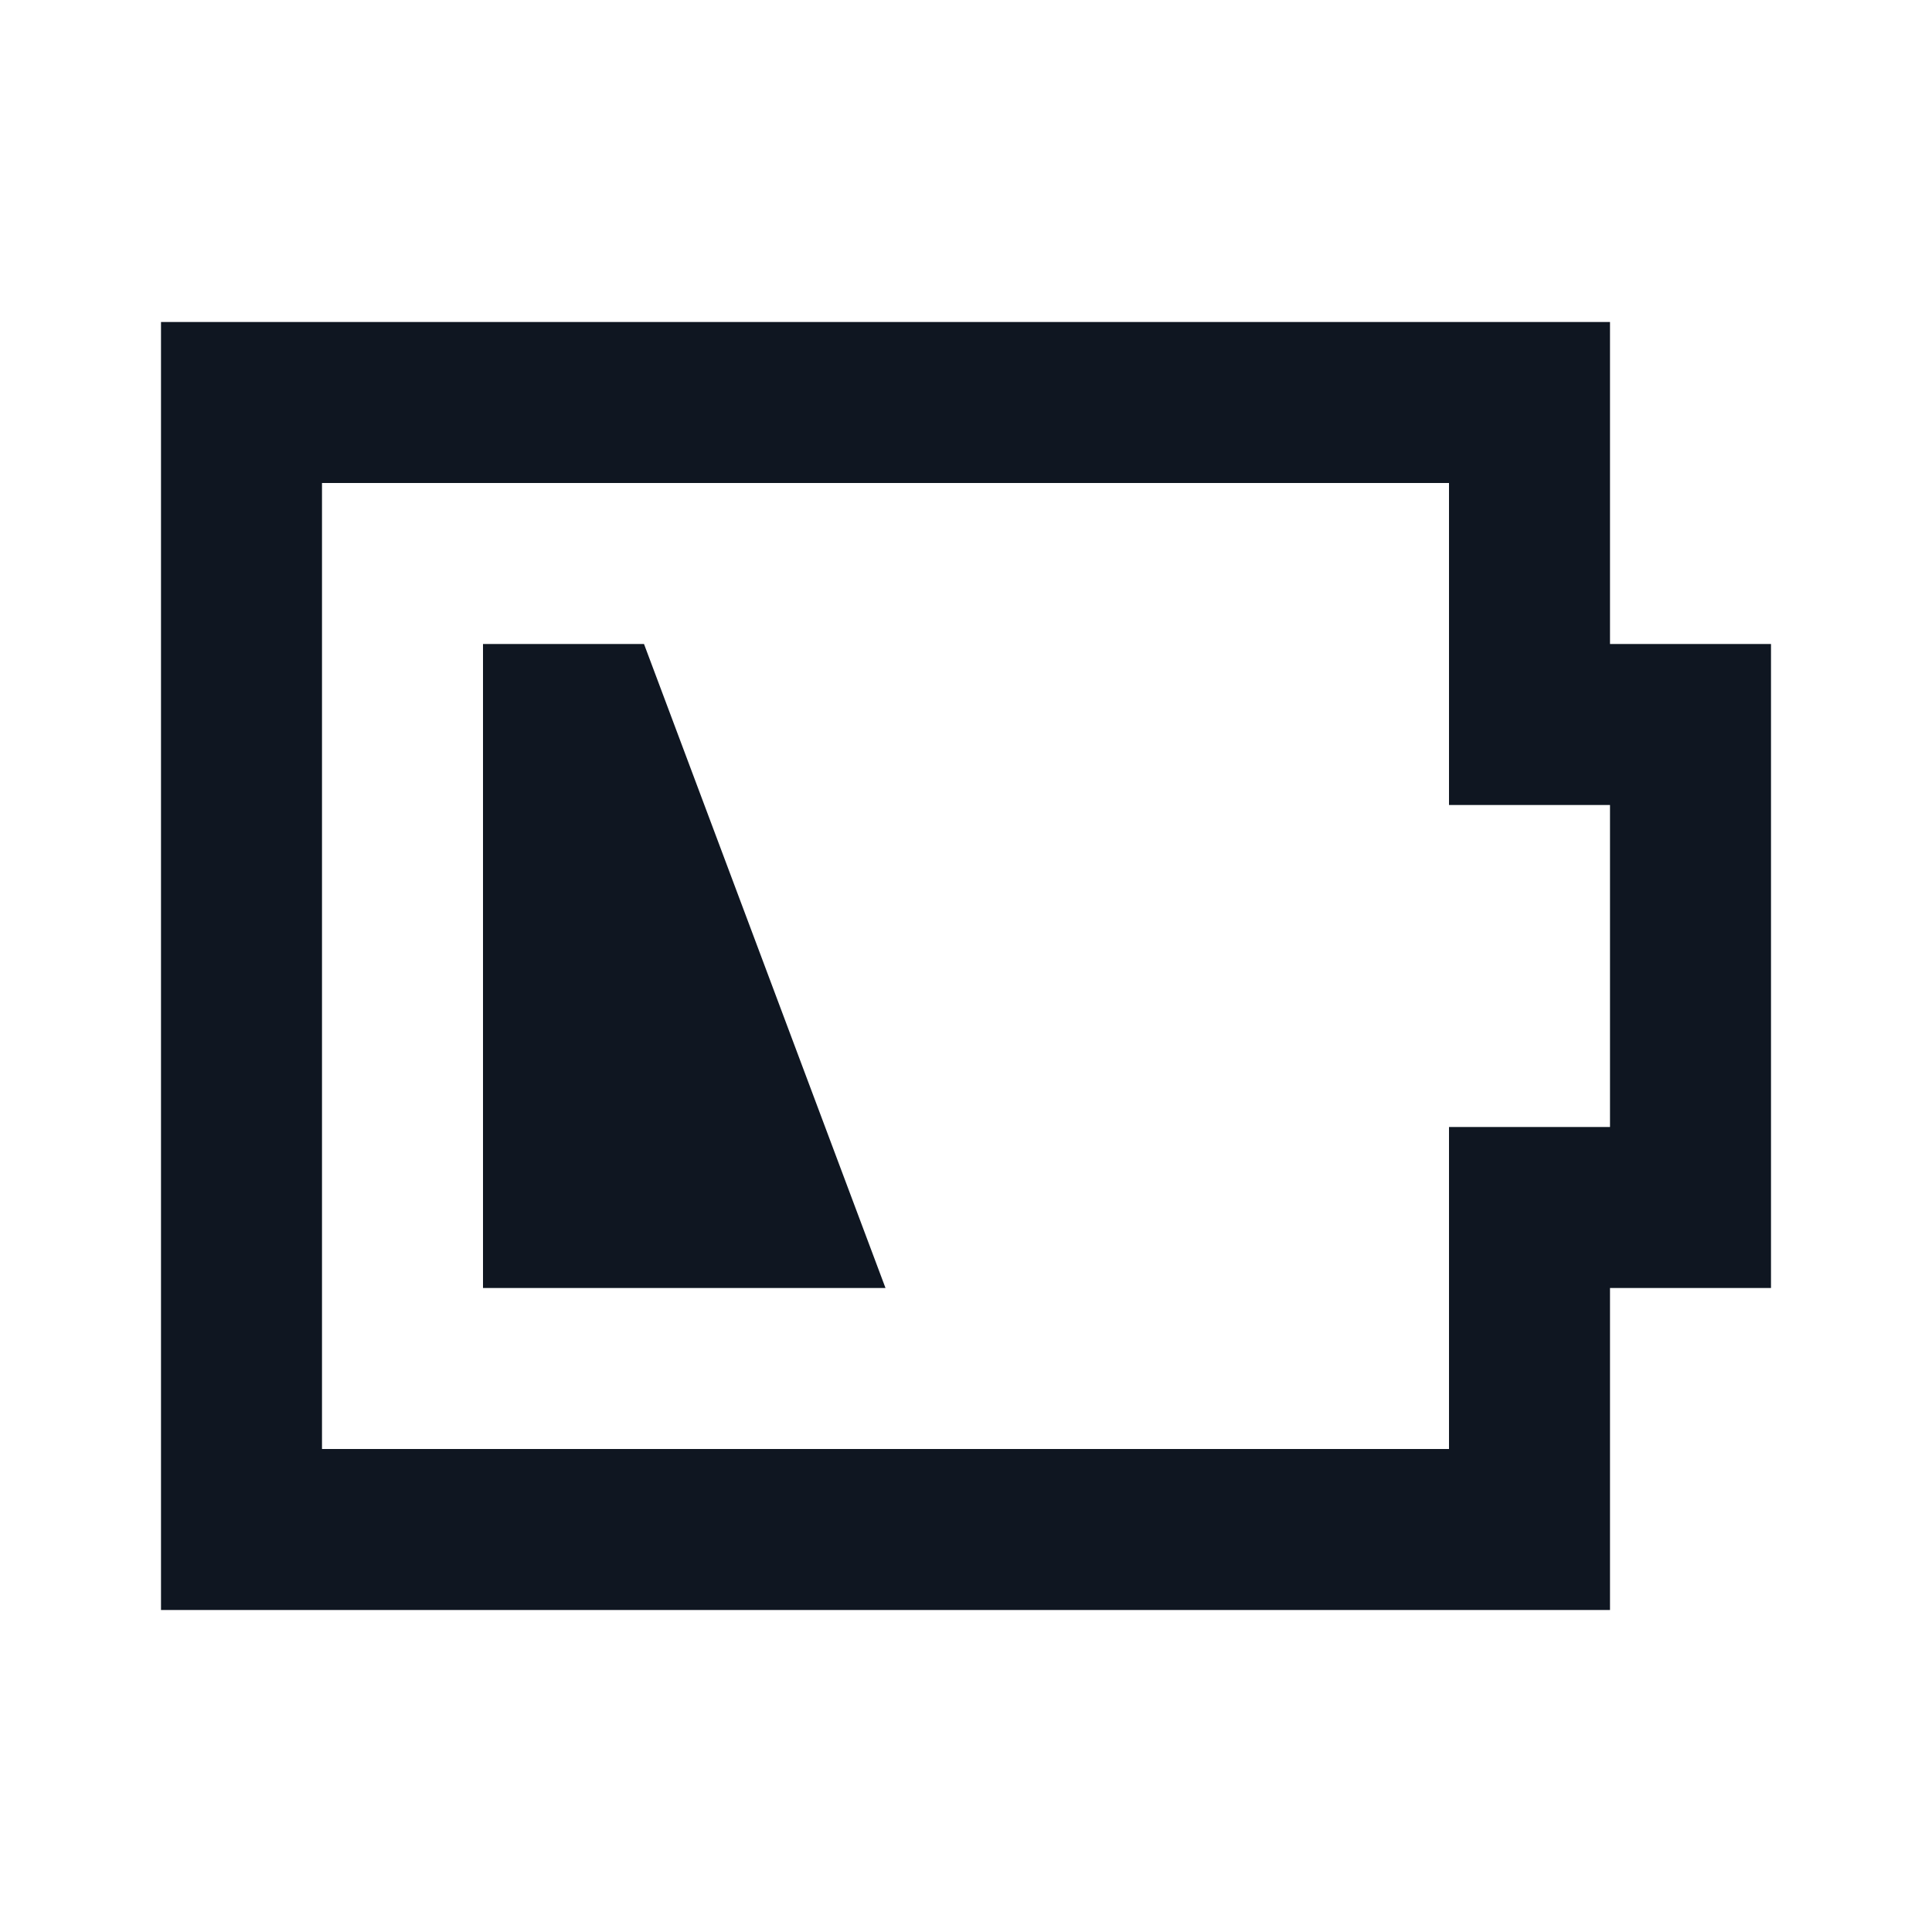
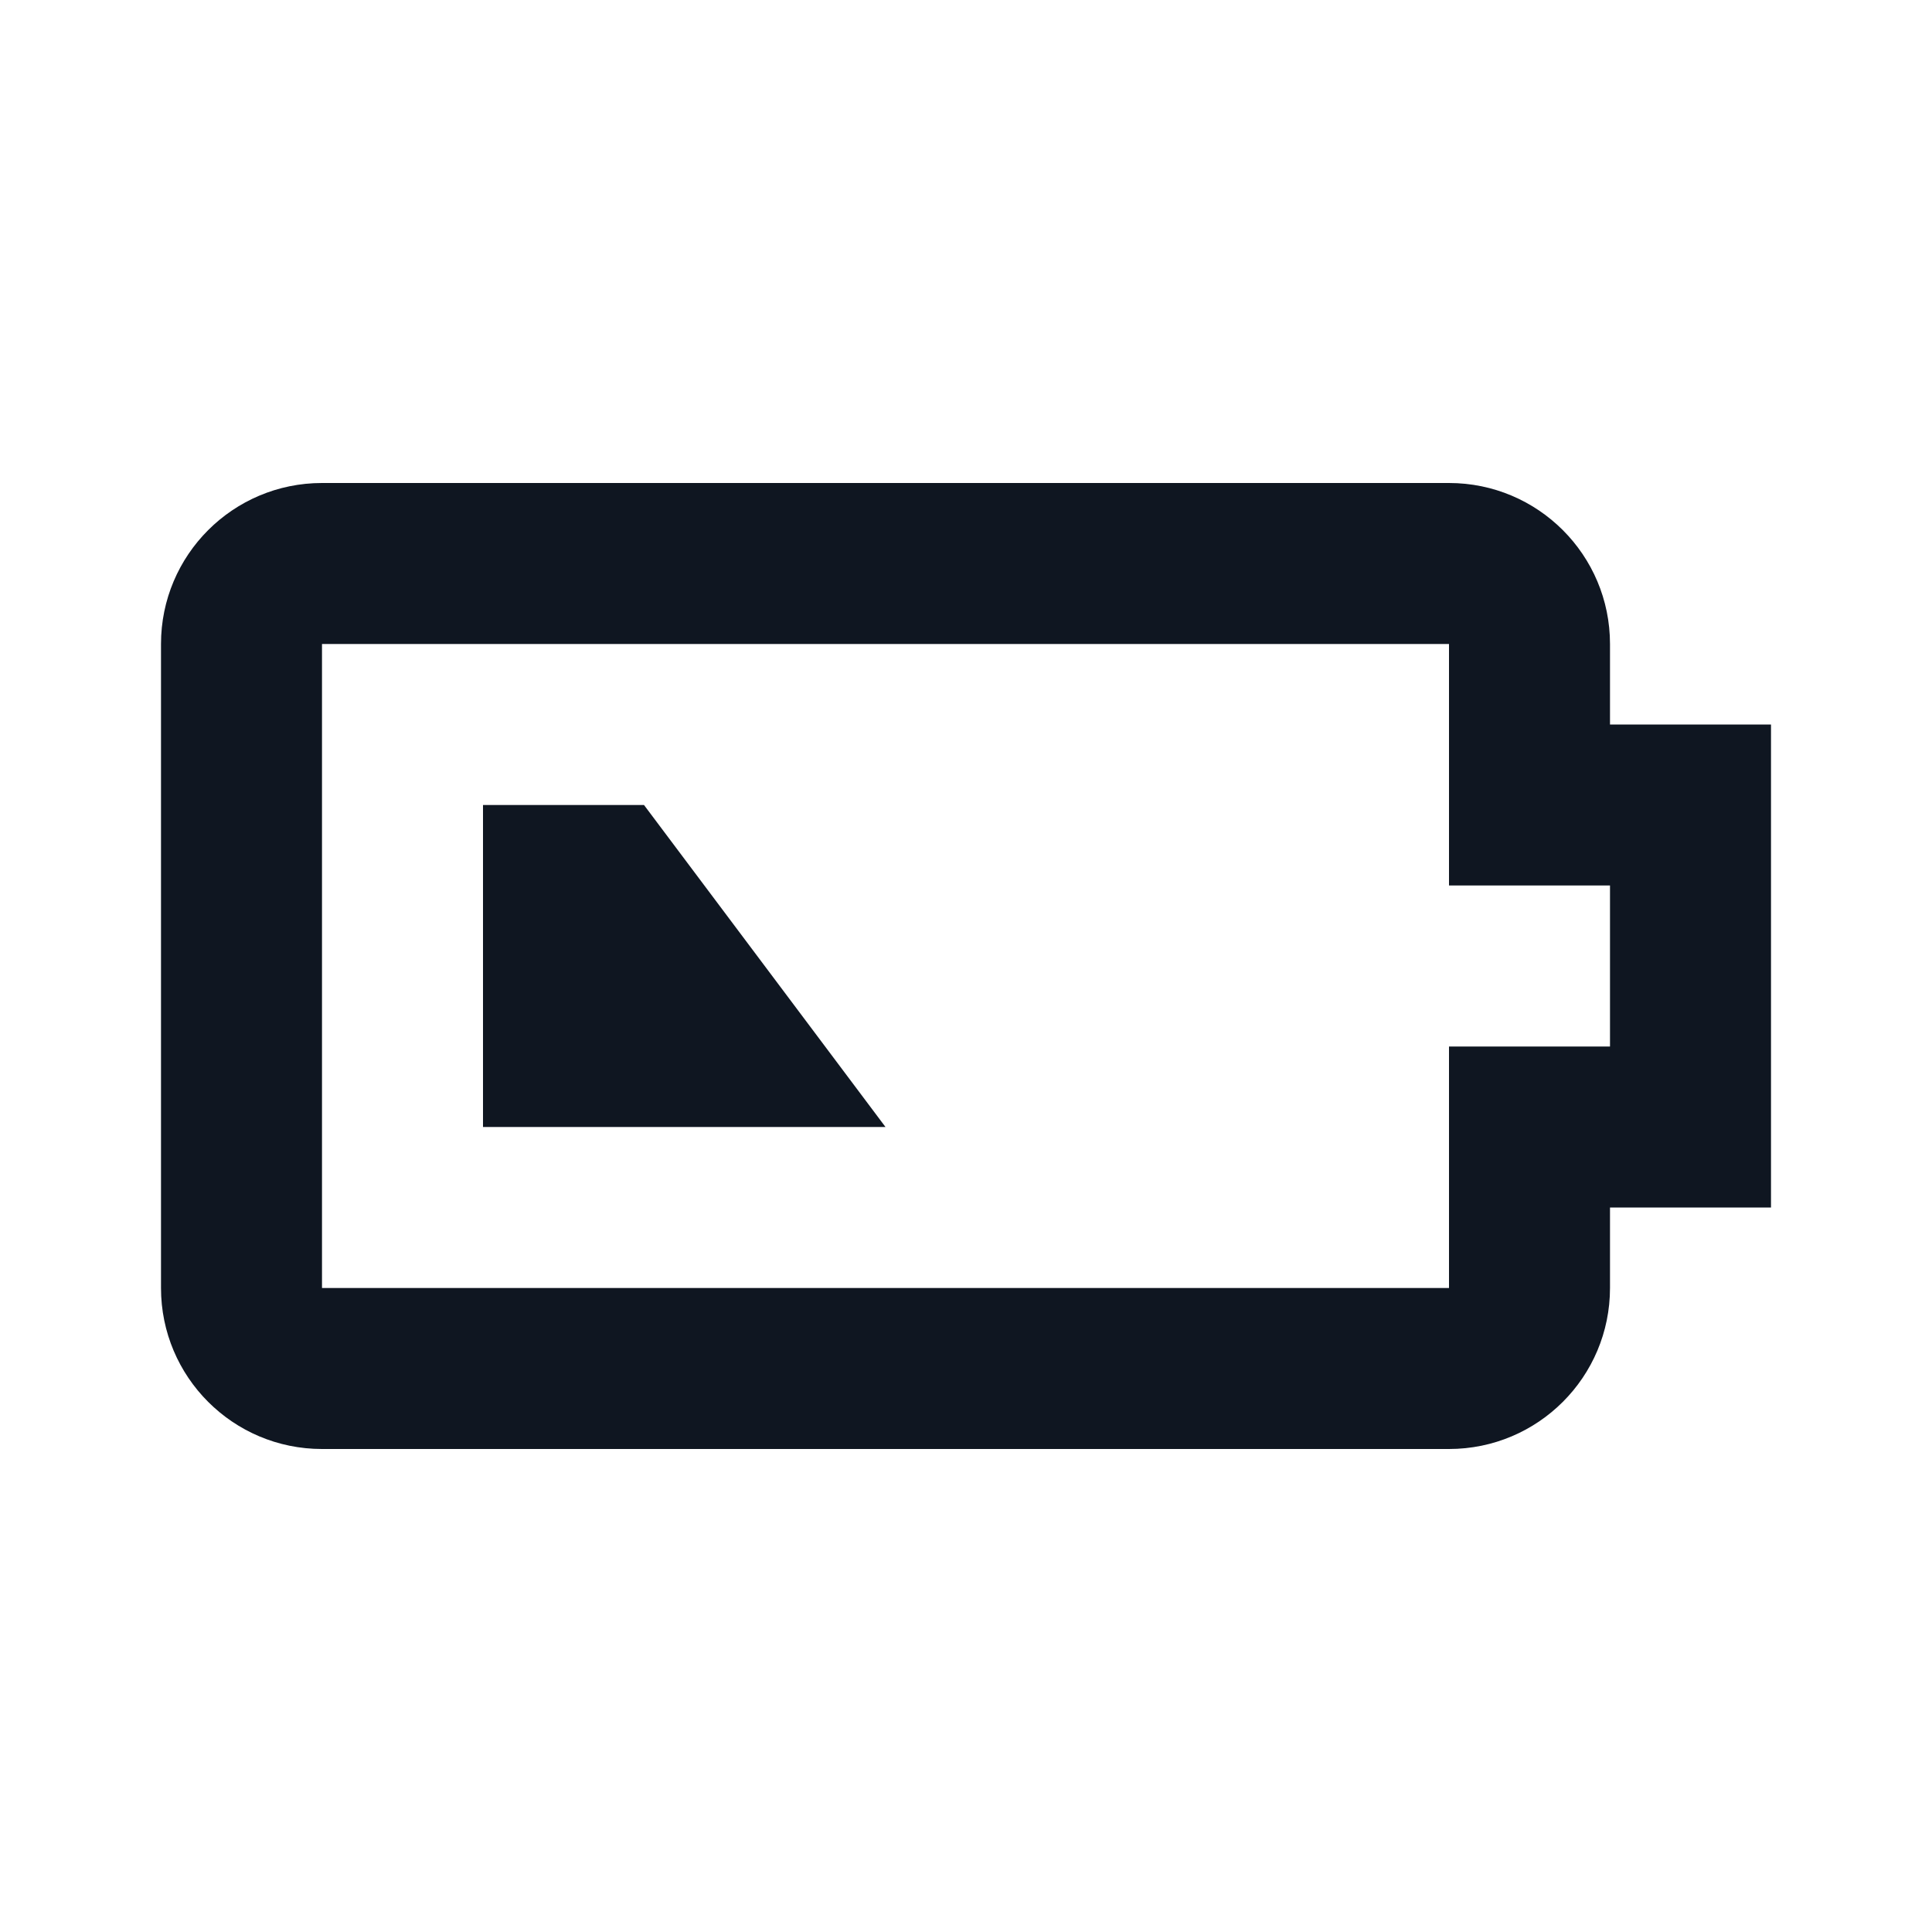
<svg xmlns="http://www.w3.org/2000/svg" width="24" height="24" viewBox="0 0 24 24" fill="none">
-   <path d="M6 8H8L11 16H6V8ZM18 6H4V18H18V14H20V10H18V6ZM20 4V8H22V16H20V20H2V4H20Z" fill="#0F1621" />
+   <path d="M6 10H8L11 14H6V10ZM18 8H4V16H18V13H20V11H18V8ZM18 6C19.105 6 20 6.895 20 8V9H22V15H20V16C20 17.105 19.105 18 18 18H4C2.895 18 2 17.105 2 16V8C2 6.895 2.895 6 4 6H18Z" fill="#0F1621" />
</svg>
